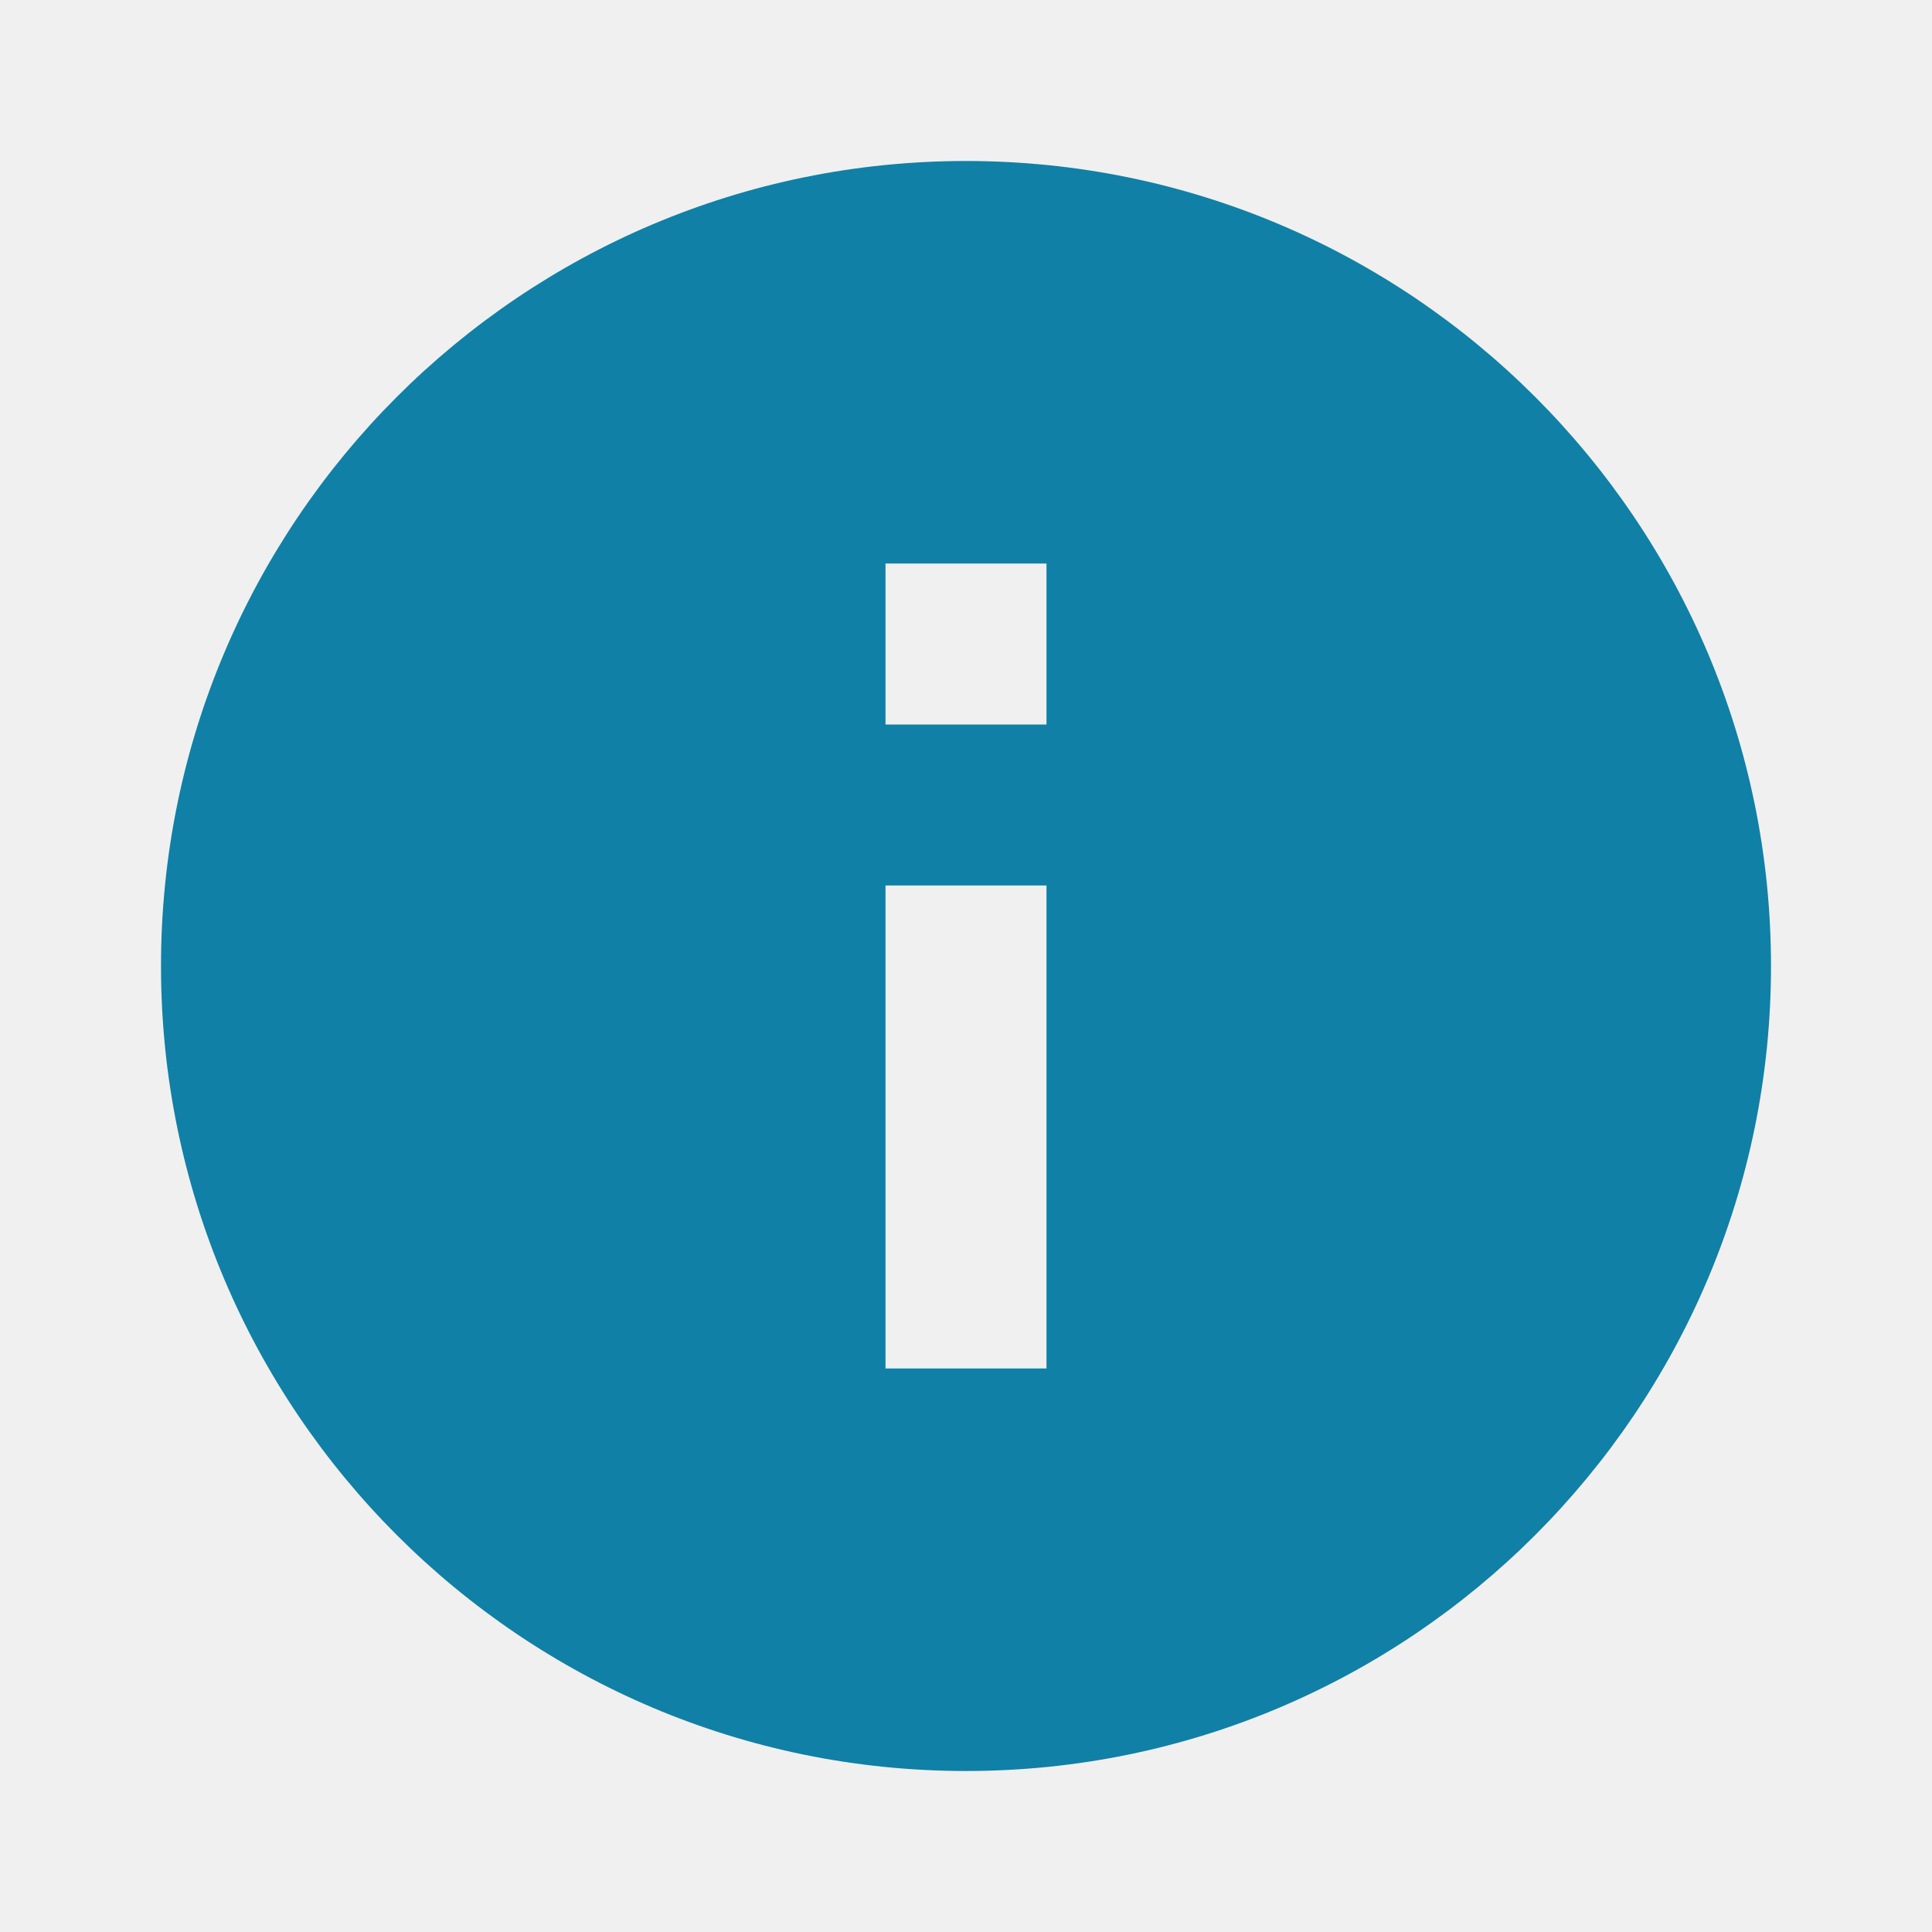
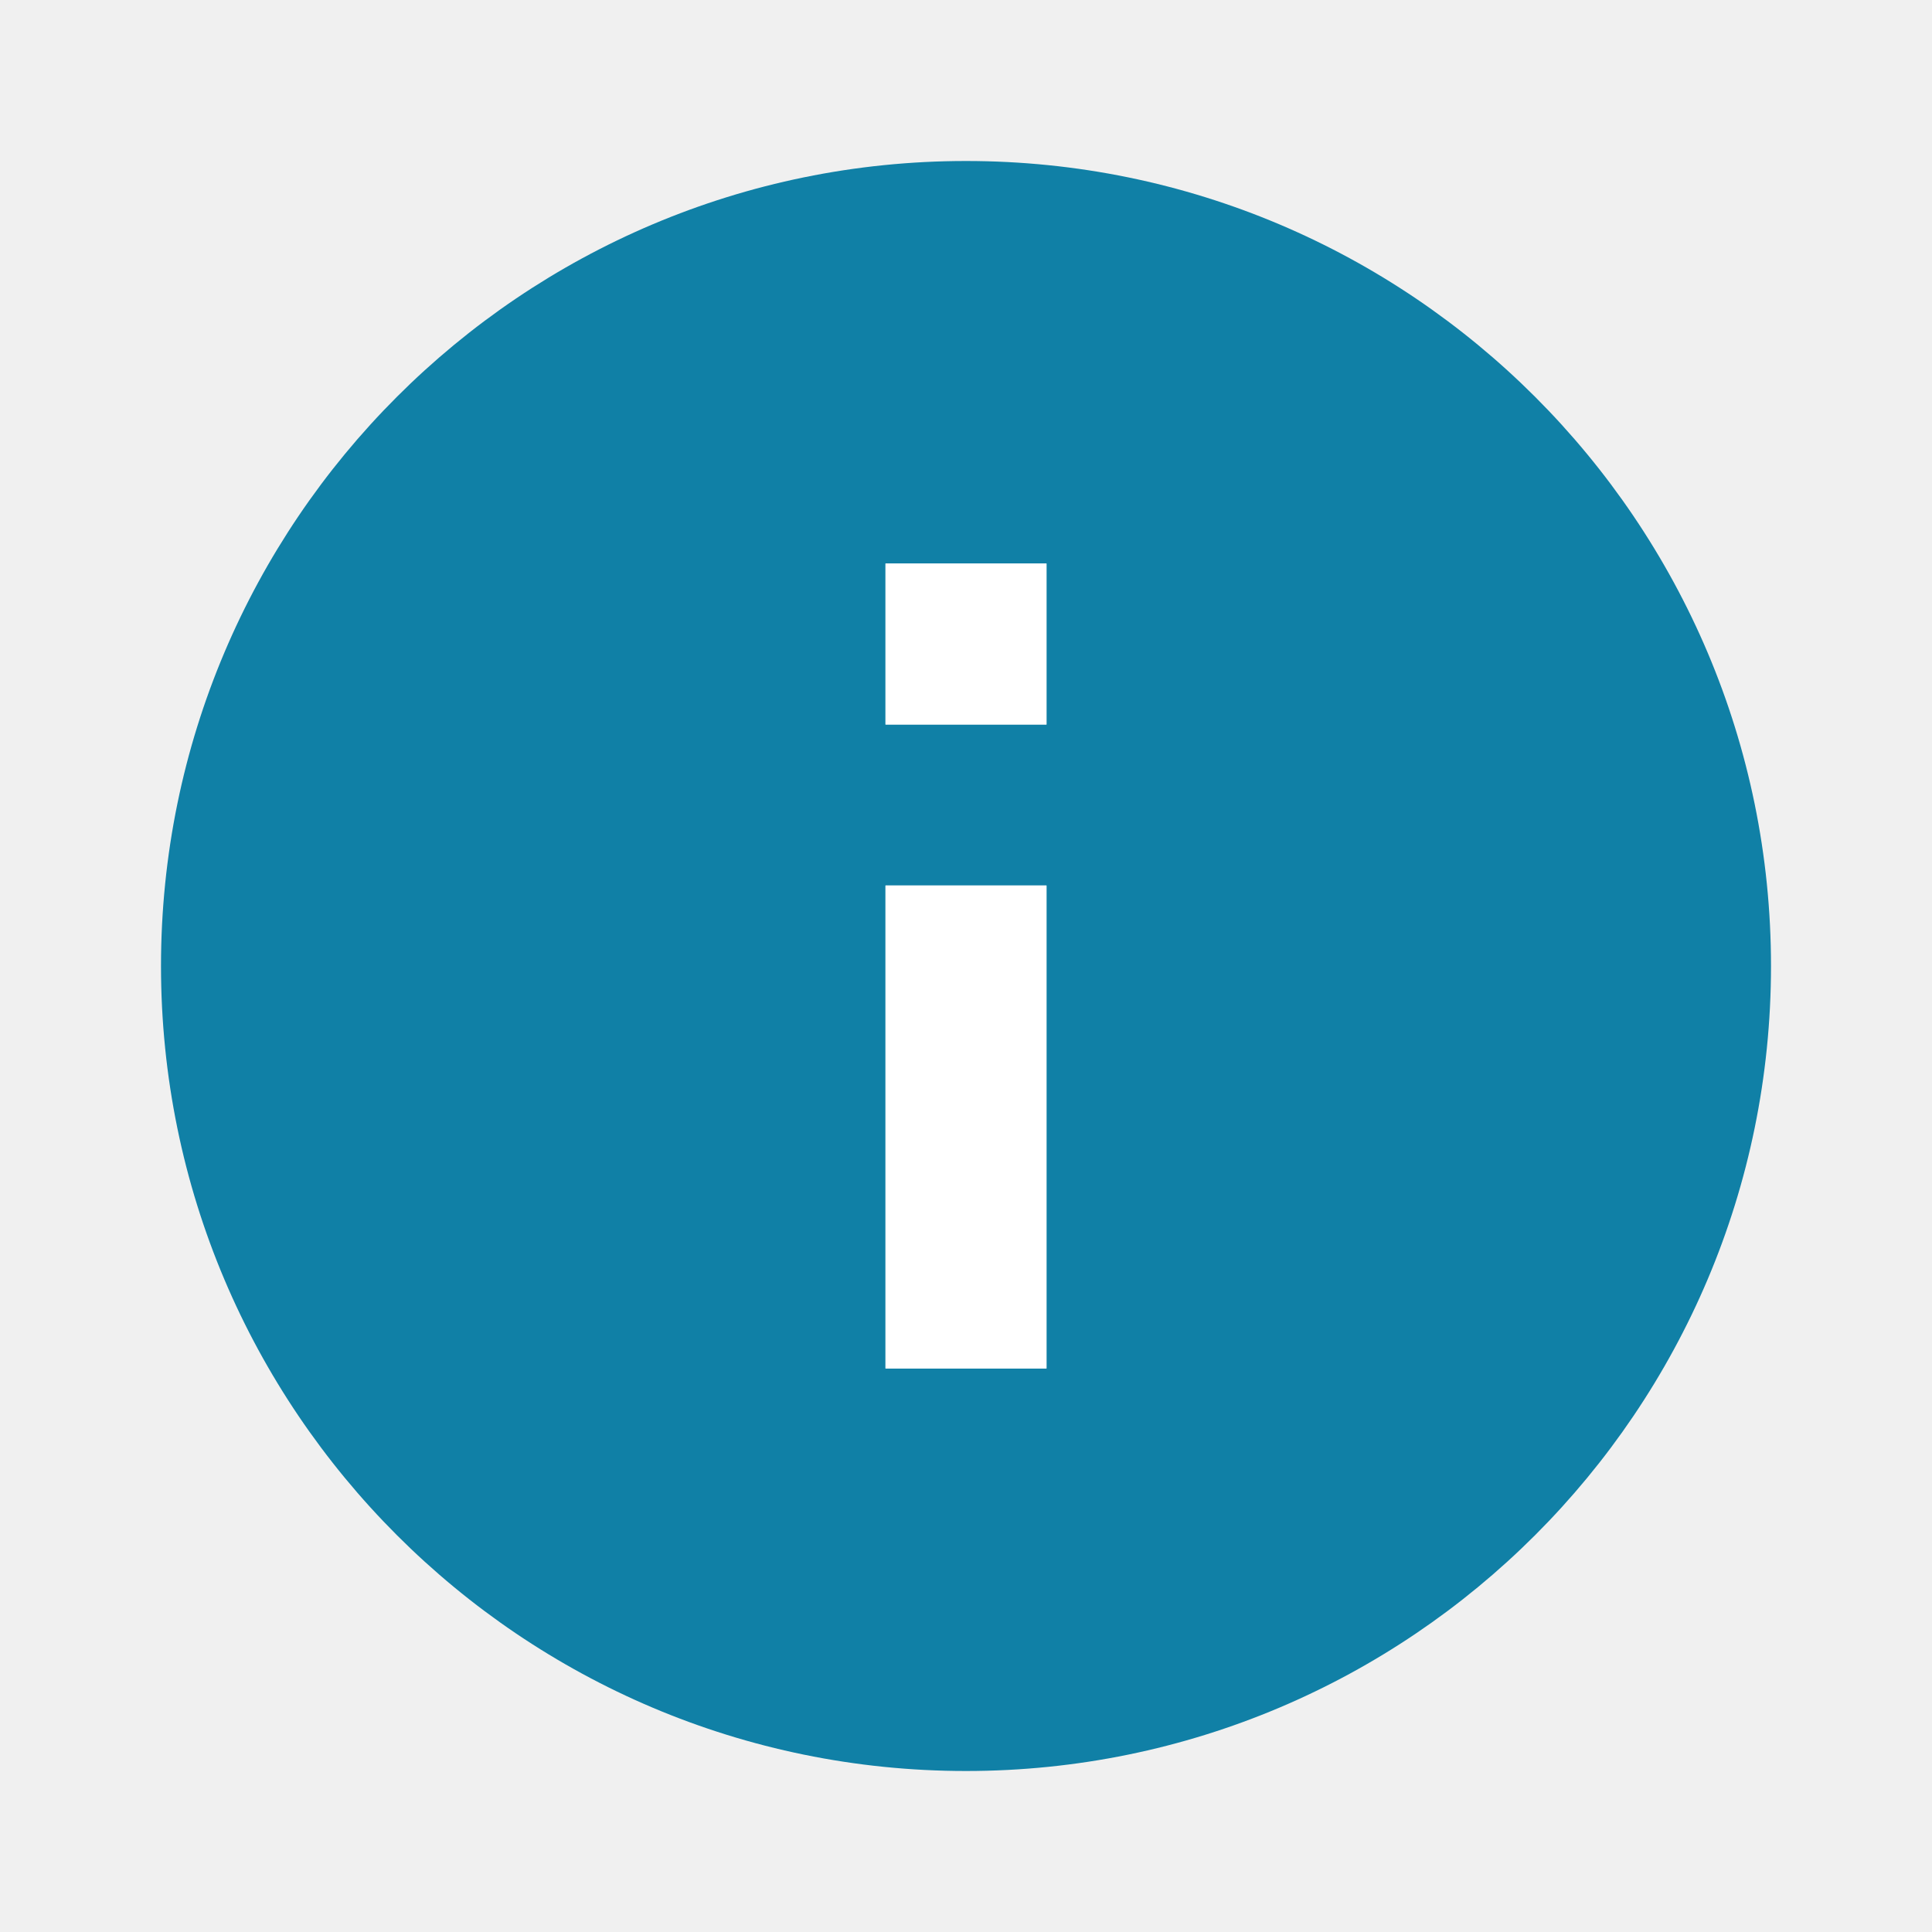
<svg xmlns="http://www.w3.org/2000/svg" width="24" height="24" fill="none">
  <path d="M12 2C6.48 2 2 6.48 2 12s4.48 10 10 10 10-4.48 10-10S17.52 2 12 2zm1 15h-2v-6h2v6zm0-8h-2V7h2v2z" fill="#1080a6" />
+   <path d="M11 17h2v-6h-2v6zm0-8h2V7h-2v2z" fill="#fff" />
</svg>
